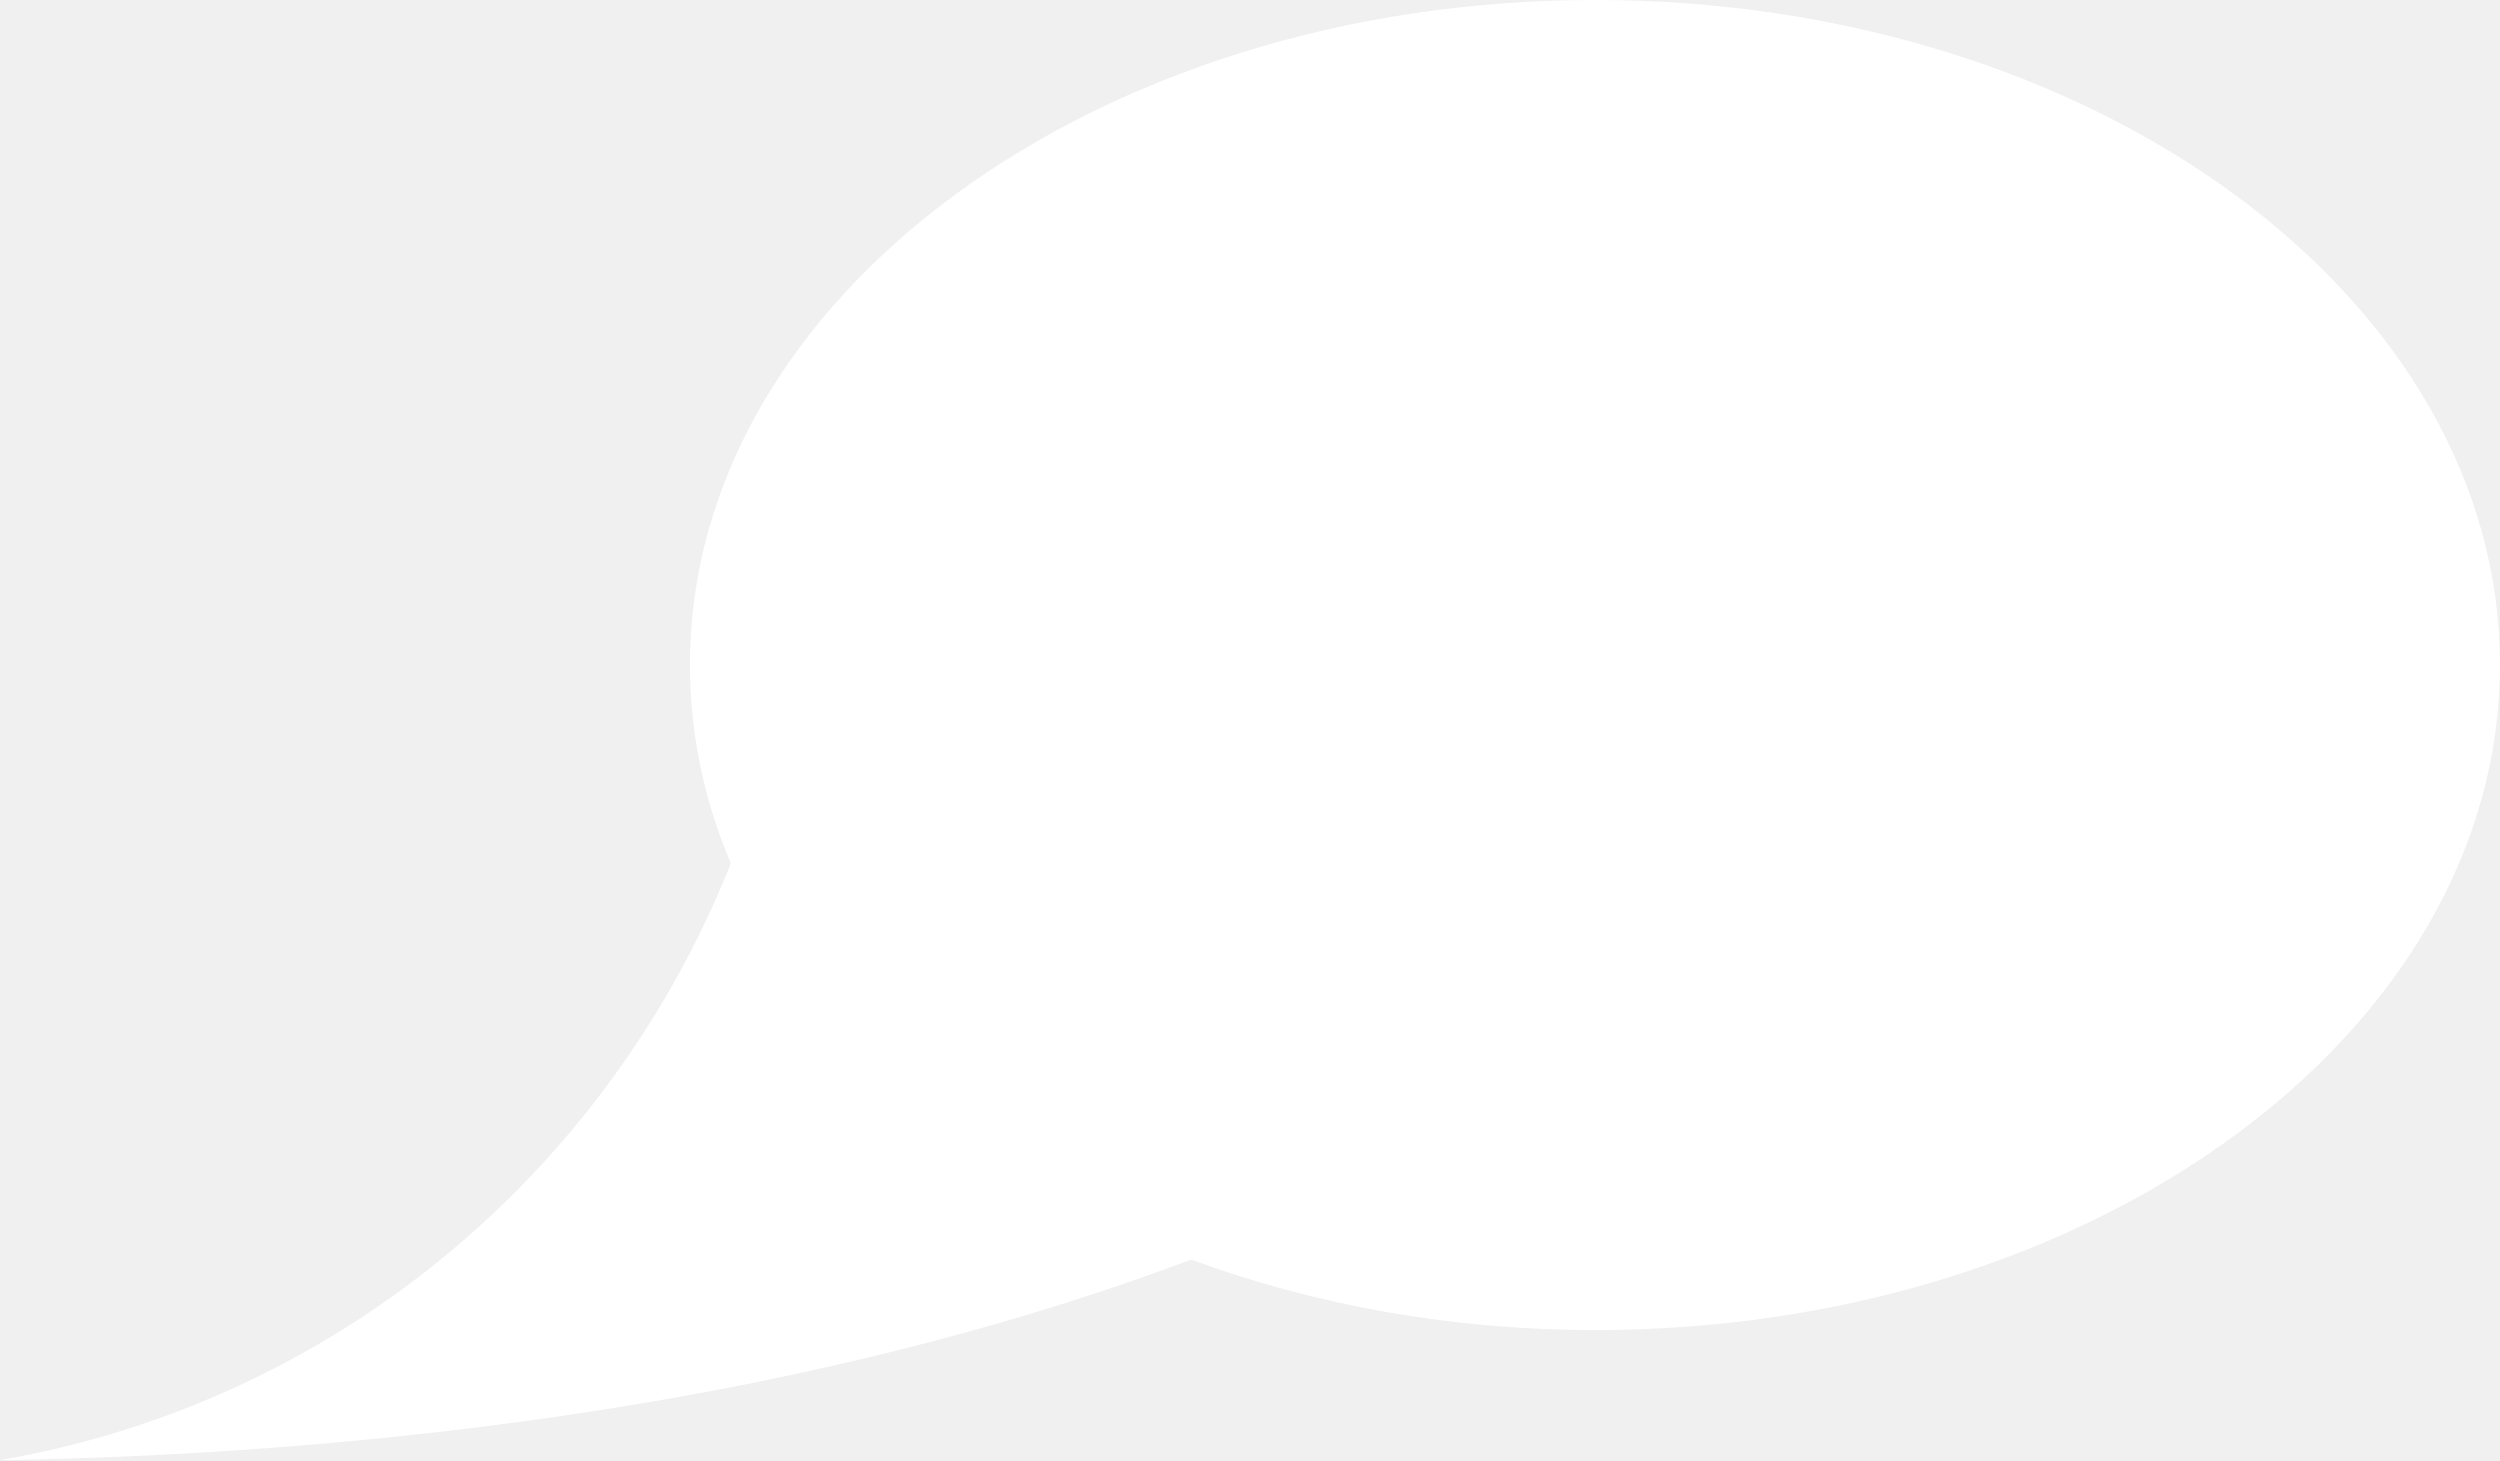
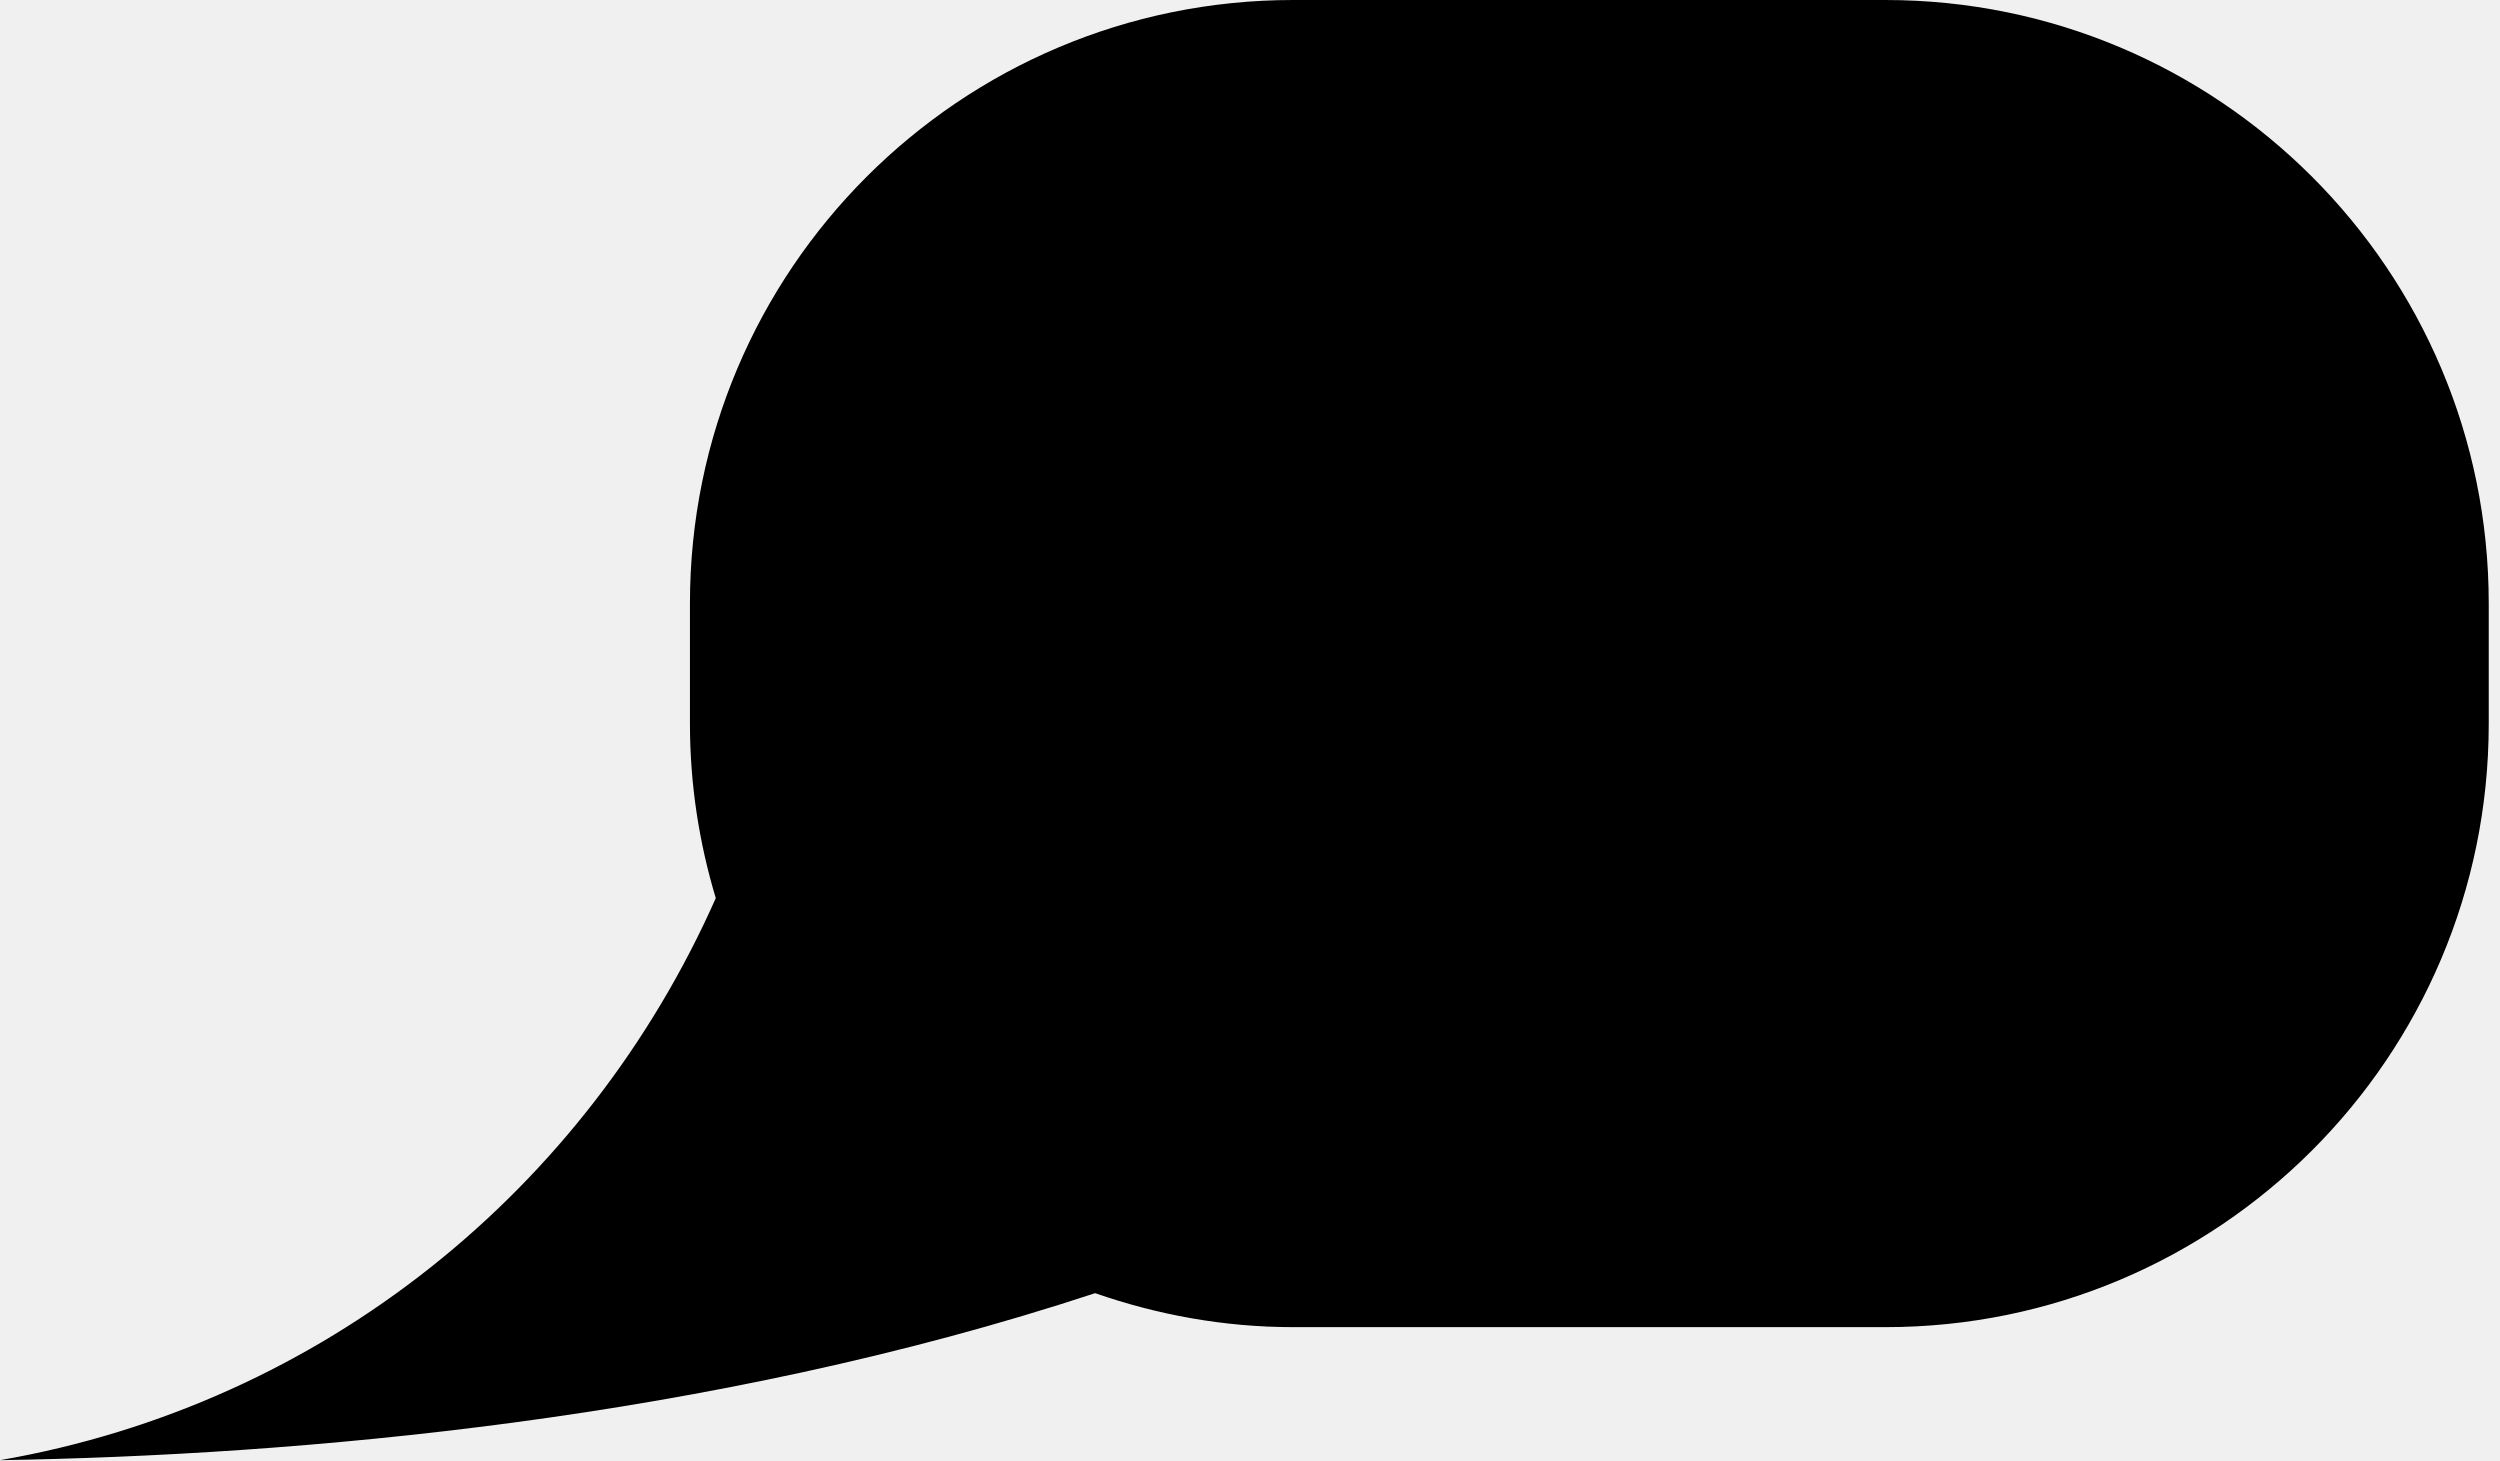
<svg xmlns="http://www.w3.org/2000/svg" version="1.1" id="Ebene_1" x="0px" y="0px" width="49.725px" height="29.043px" viewBox="0 0 49.725 29.043" enable-background="new 0 0 49.725 29.043" xml:space="preserve">
-   <path fill="#FFFFFF" d="M31.724,0C21.78,0,13.723,5.922,13.723,13.227c0,1.375,0.285,2.699,0.814,3.945  C12.098,23.301,6.703,27.877,0,29.043c6.381-0.104,15.503-0.91,23.692-3.99c2.42,0.891,5.141,1.402,8.031,1.402  c9.942,0,18.001-5.922,18.001-13.229C49.725,5.922,41.666,0,31.724,0z" />
+   <path d="M37.501,0H25.723c-6.627,0-12,5.373-12,12v2.396c0,1.206,0.183,2.369,0.514,3.468C11.675,23.642,6.447,27.922,0,29.043  c5.889-0.096,14.112-0.795,21.782-3.322c1.236,0.43,2.558,0.676,3.941,0.676h11.778c6.627,0,12-5.373,12-12V12  C49.501,5.373,44.128,0,37.501,0z" />
</svg>
